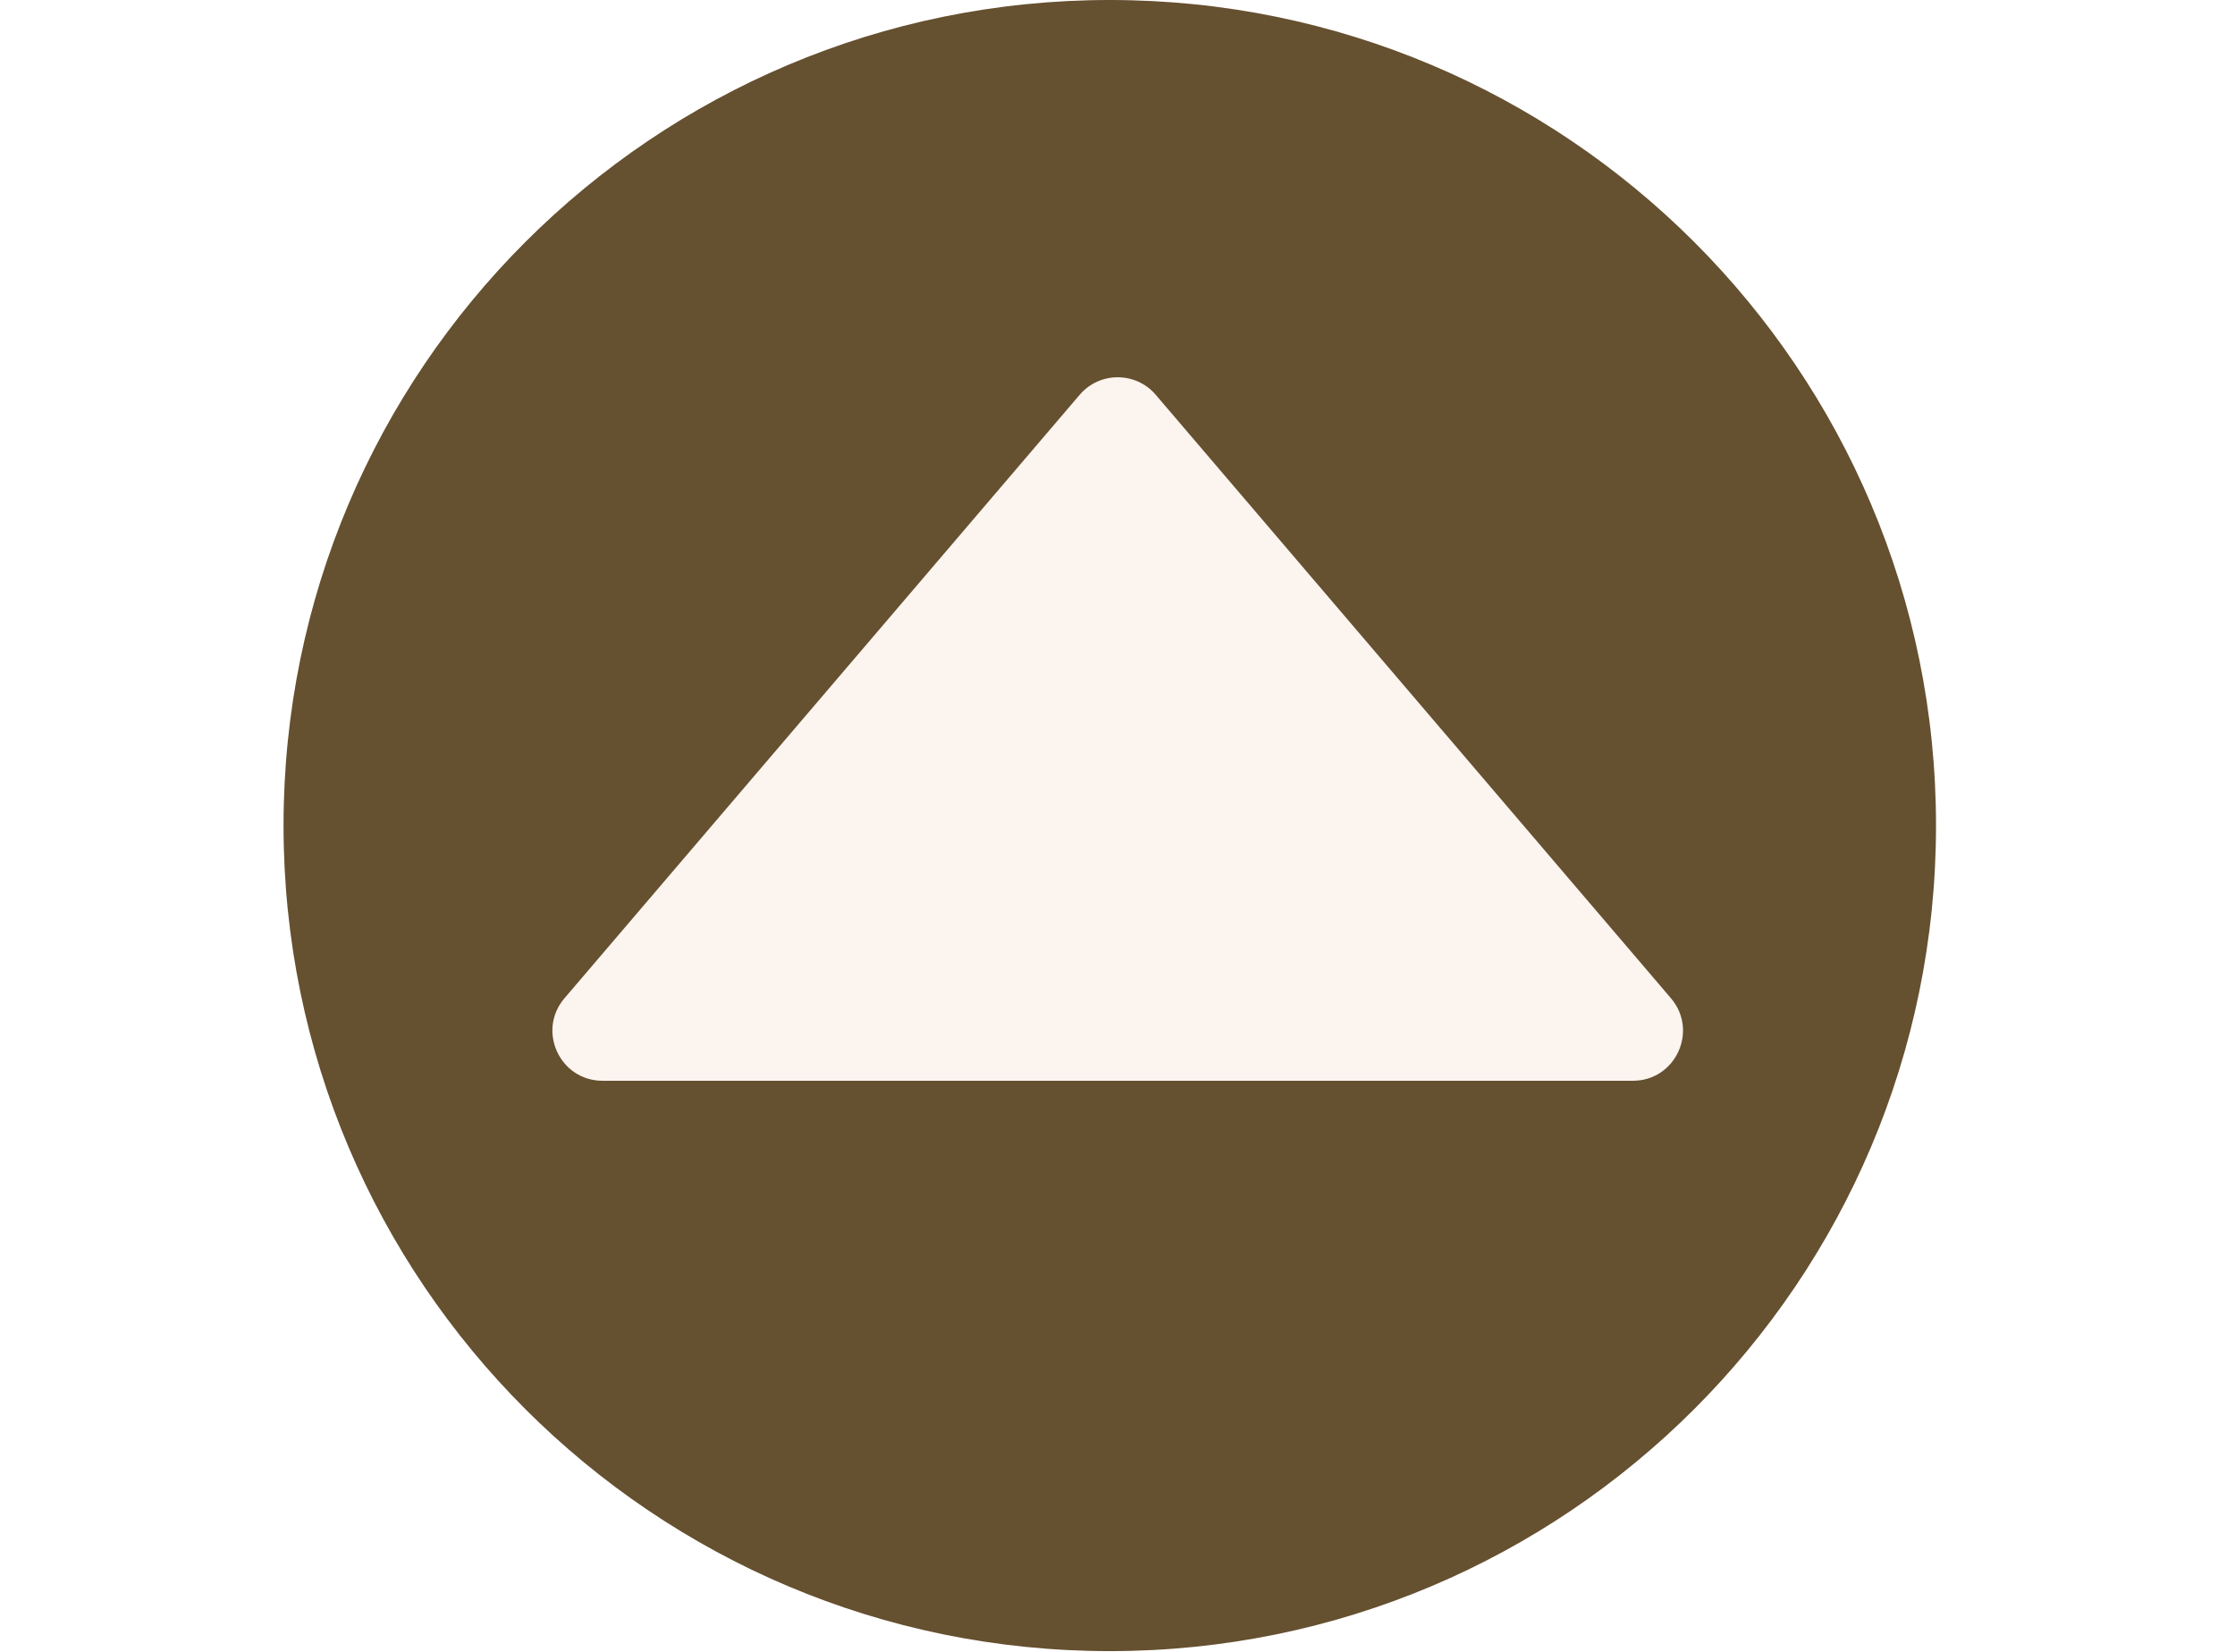
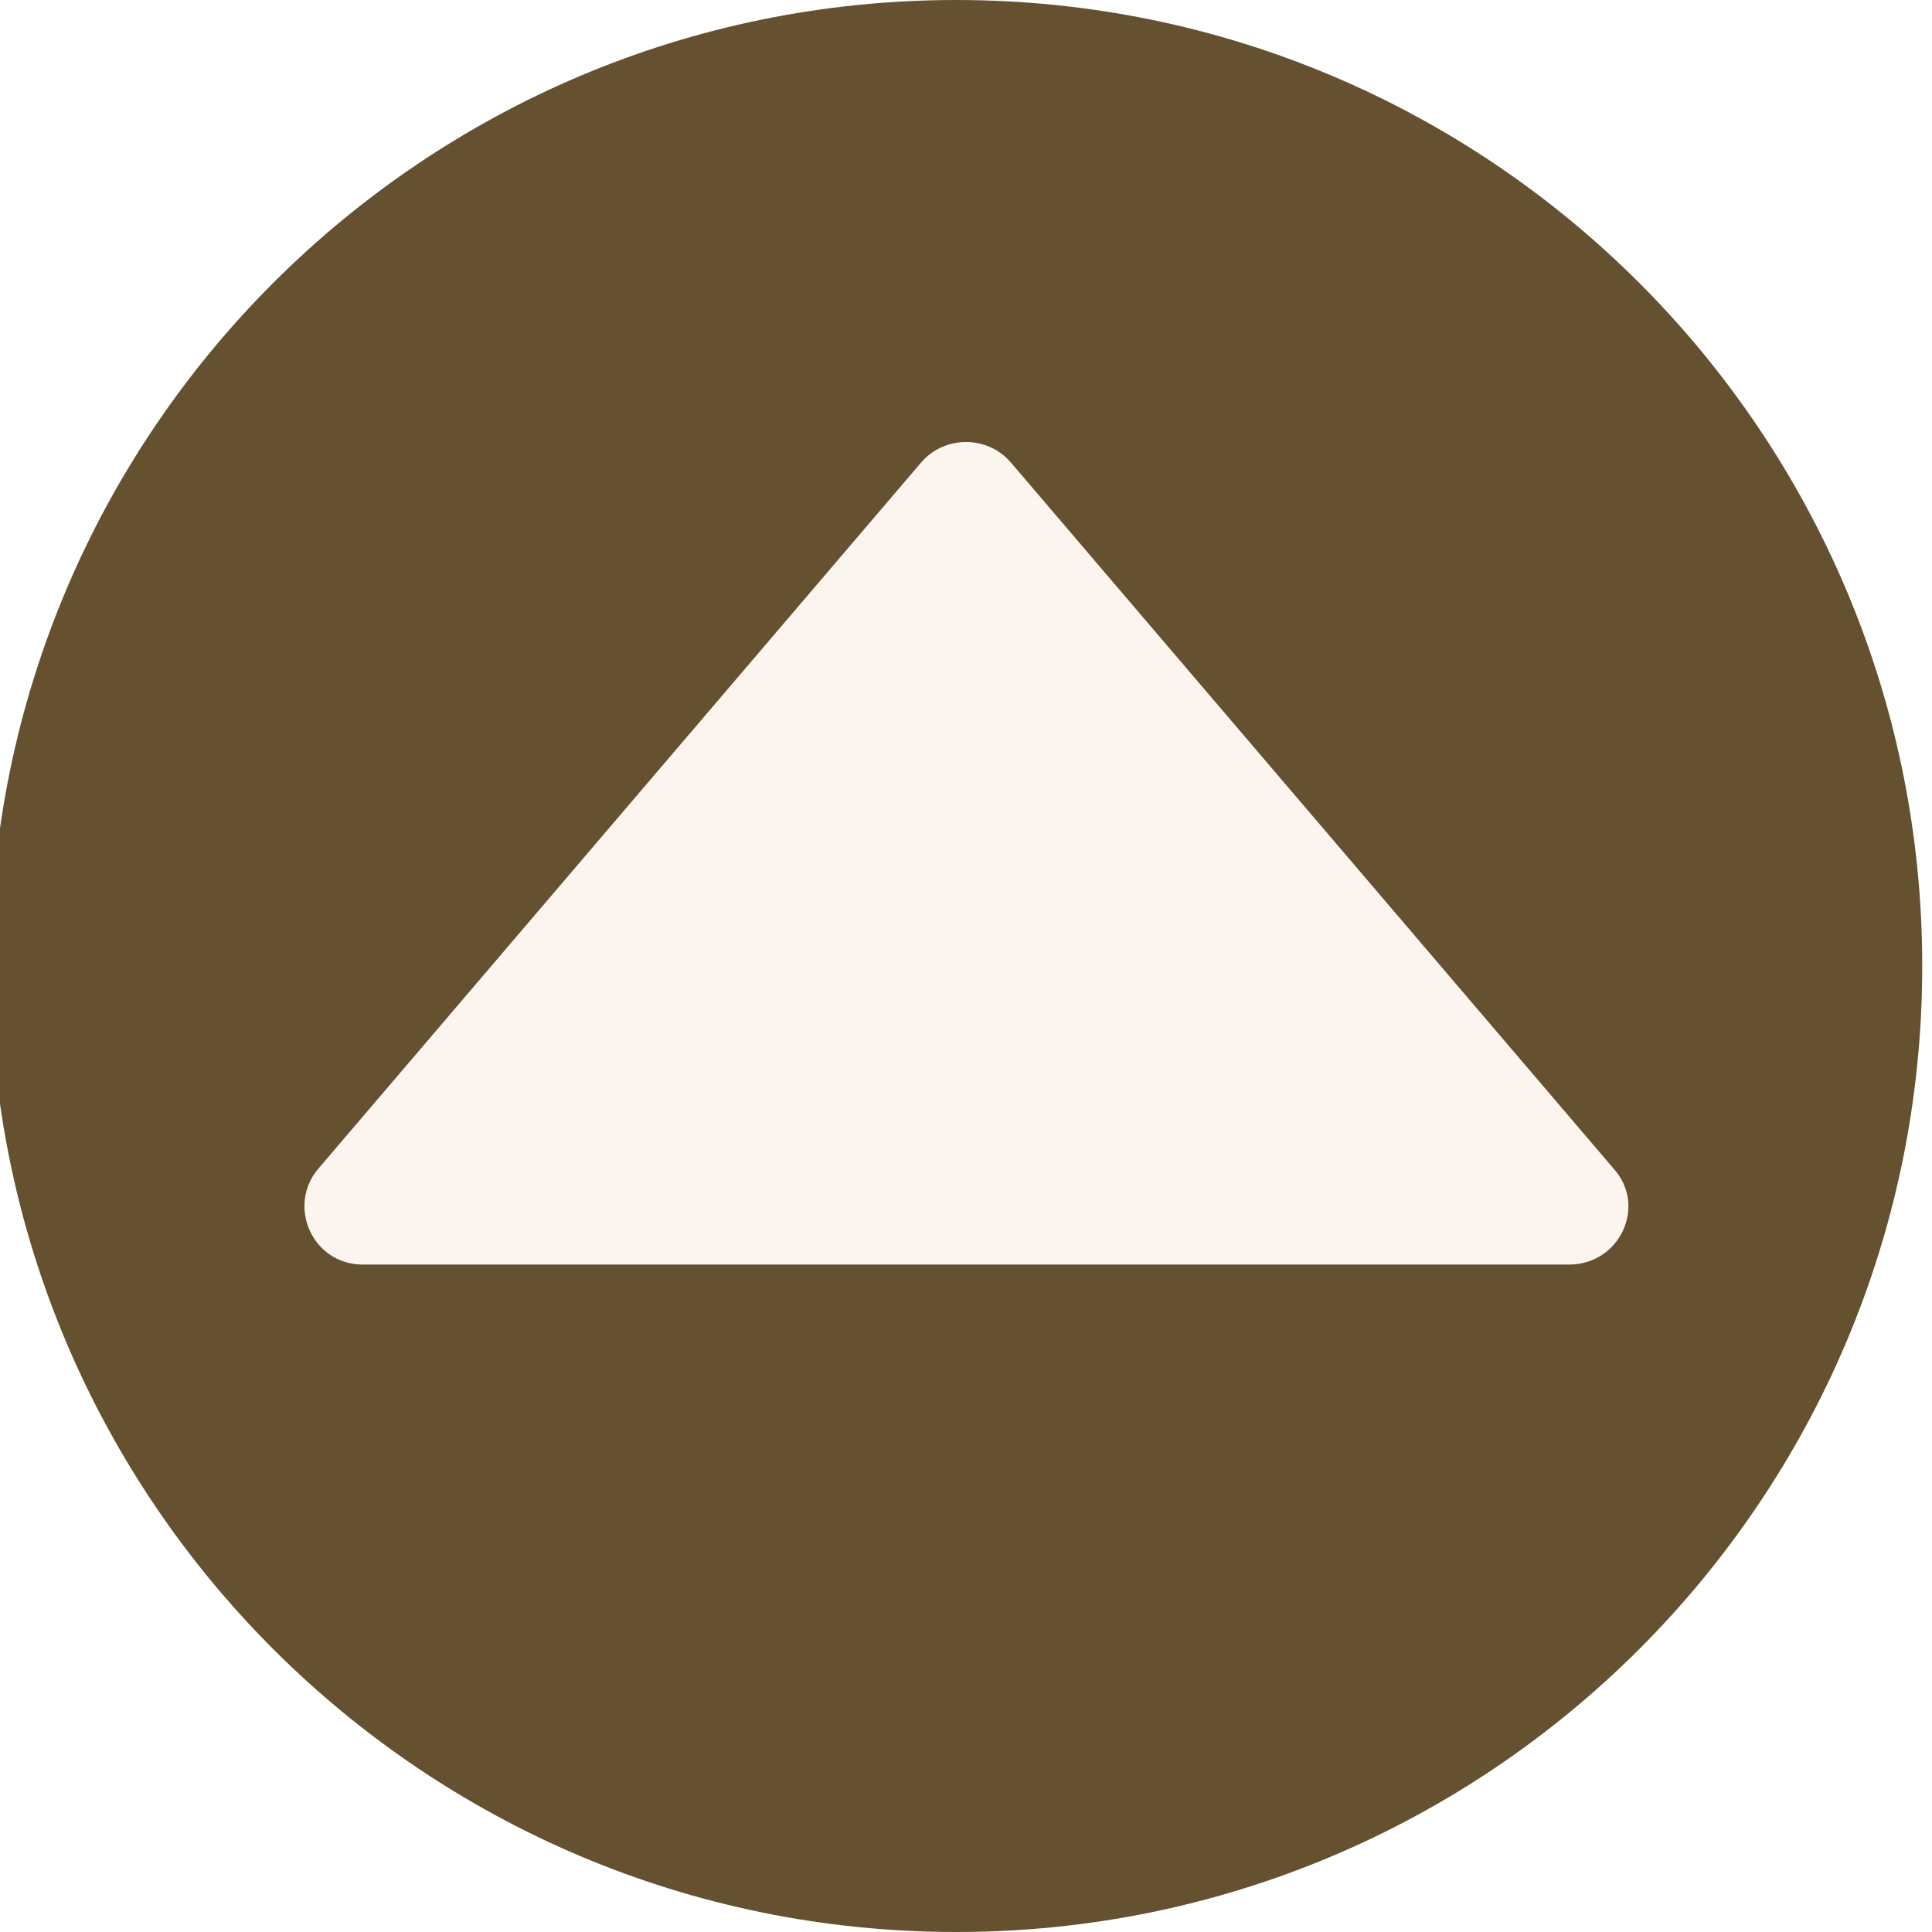
- <svg xmlns="http://www.w3.org/2000/svg" width="134" height="99" viewBox="0 0 134 99" fill="none">
-   <ellipse cx="66.537" cy="49.5" rx="49.537" ry="49.5" fill="#655030" />
-   <path d="M64.731 23.673C65.928 22.27 68.096 22.27 69.294 23.673L100.182 59.854C101.844 61.801 100.461 64.802 97.9 64.802H36.124C33.564 64.802 32.18 61.801 33.843 59.854L64.731 23.673Z" fill="#FBF4EF" />
+ <svg xmlns="http://www.w3.org/2000/svg" version="1.1" viewBox="0 0 99 99">
+   <defs>
+     <style>
+       .cls-1 {
+         fill: #fbf4ef;
+       }
+ 
+       .cls-2 {
+         fill: #655030;
+       }
+     </style>
+   </defs>
+   <g>
+     <g id="Layer_1">
+       <ellipse class="cls-2" cx="49" cy="49.5" rx="49.5" ry="49.5" />
+       <path class="cls-1" d="M47.2,23.7c1.2-1.4,3.4-1.4,4.6,0l30.9,36.2c1.7,1.9.3,4.9-2.3,4.9H18.6c-2.6,0-3.9-3-2.3-4.9l30.9-36.2Z" />
+     </g>
+   </g>
</svg>
